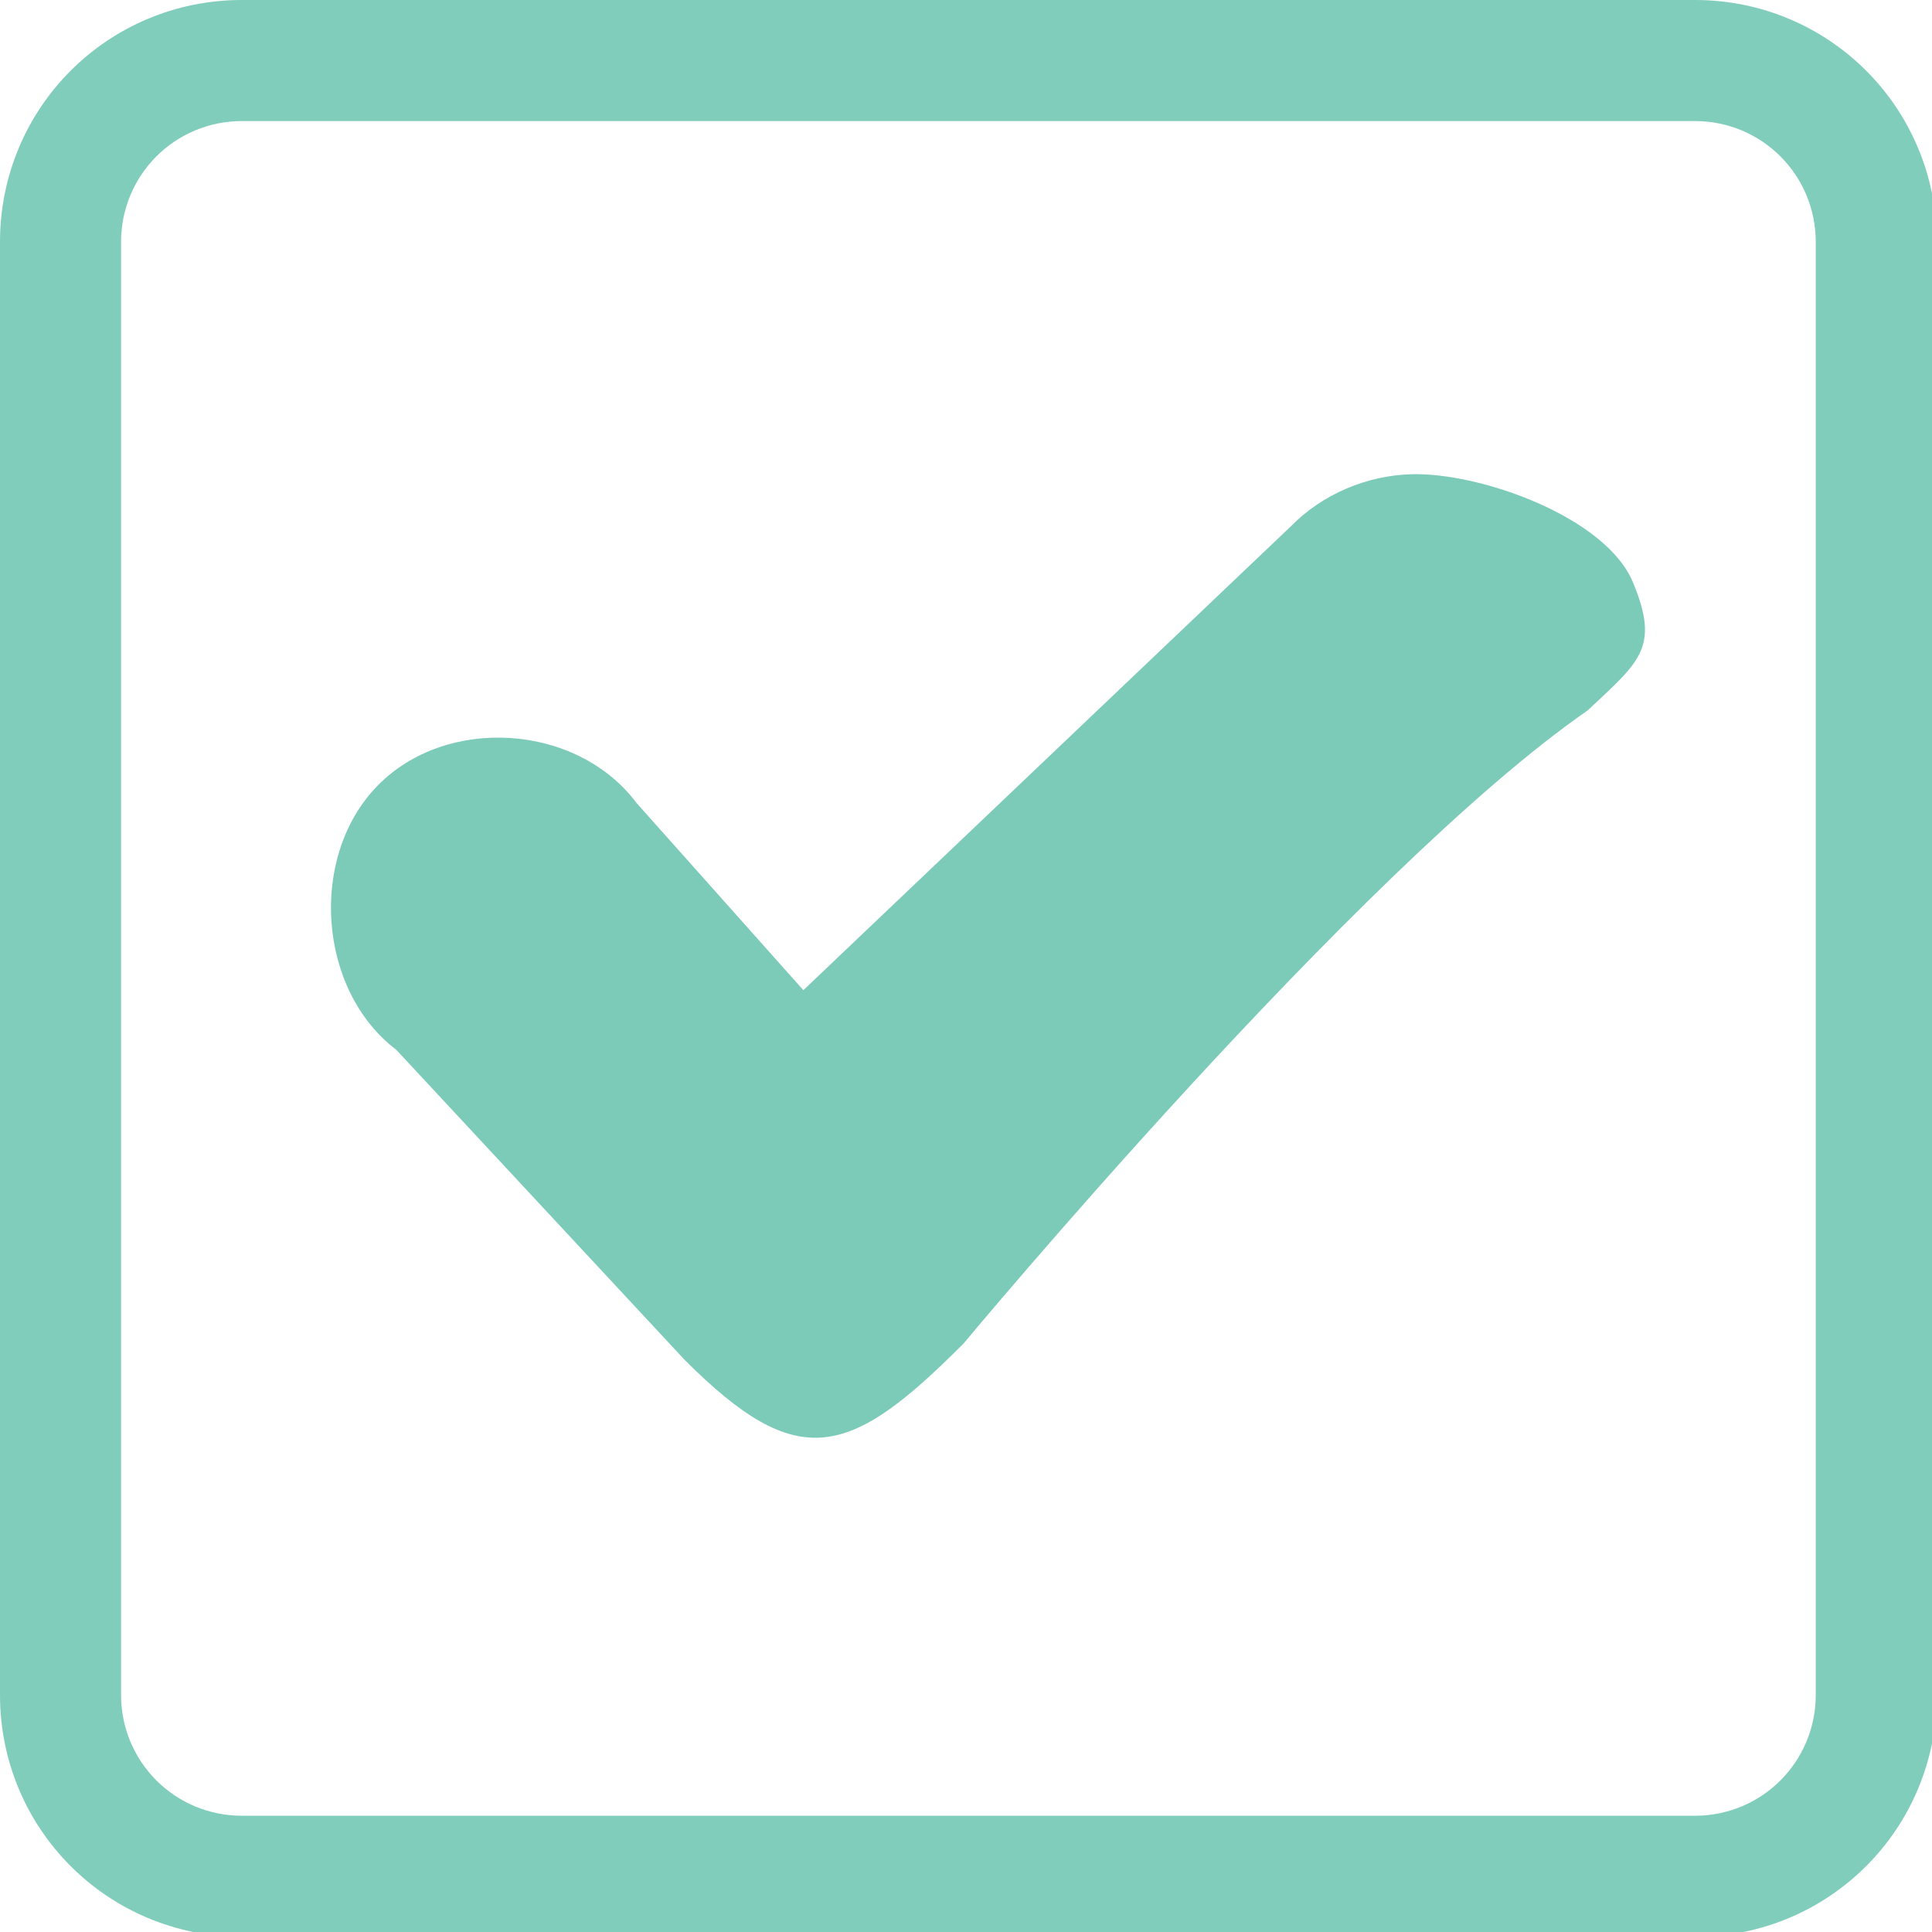
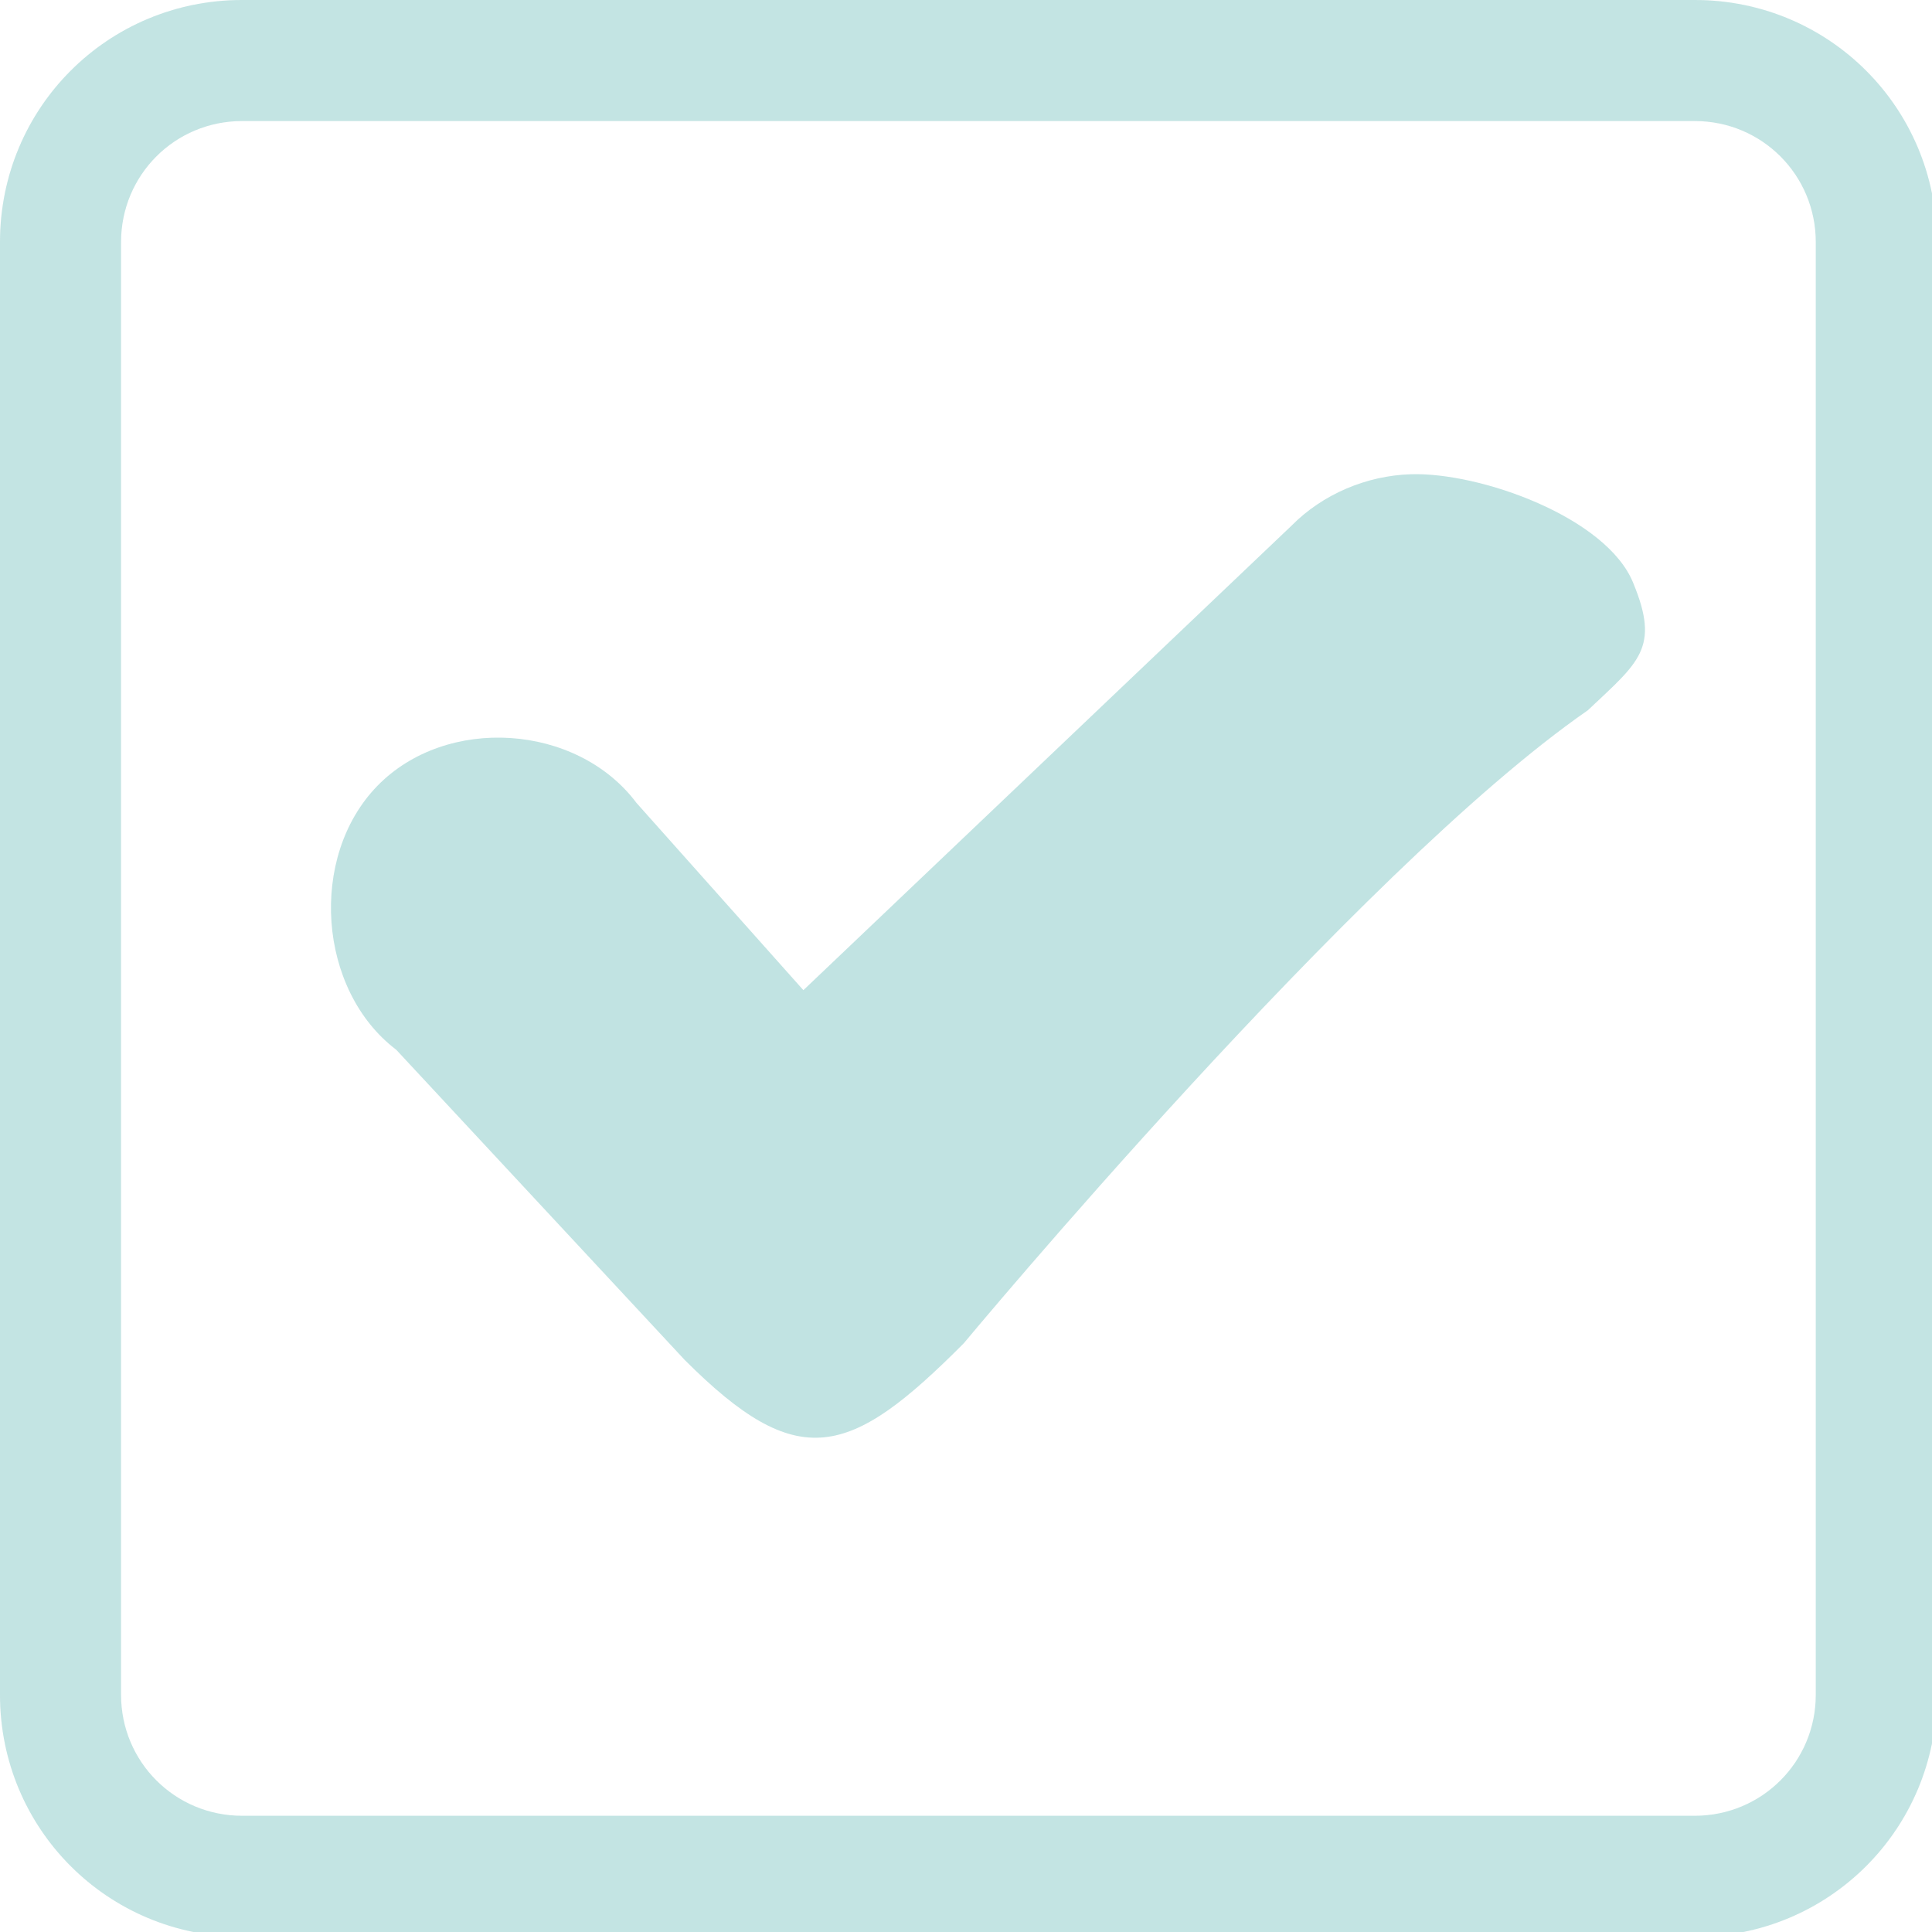
<svg xmlns="http://www.w3.org/2000/svg" width="133pt" height="133pt" viewBox="0 0 133 133" version="1.1">
  <g id="surface1">
-     <path style=" stroke:none;fill-rule:nonzero;fill:#26a98b;fill-opacity:0.5;" d="M 16.668 0 C 7.422 0 0 7.422 0 16.668 L 0 116.668 C 0 125.91 7.422 133.332 16.668 133.332 L 116.668 133.332 C 125.91 133.332 133.332 125.91 133.332 116.668 L 133.332 16.668 C 133.332 7.422 125.91 0 116.668 0 Z M 16.668 8.332 L 116.668 8.332 C 121.289 8.332 125 12.043 125 16.668 L 125 116.668 C 125 121.289 121.289 125 116.668 125 L 16.668 125 C 12.043 125 8.332 121.289 8.332 116.668 L 8.332 16.668 C 8.332 12.043 12.043 8.332 16.668 8.332 Z M 16.668 8.332 " />
-     <path style=" stroke:none;fill-rule:nonzero;fill:#26a98b;fill-opacity:0.15;" d="M 16.668 0 C 7.422 0 0 7.422 0 16.668 L 0 116.668 C 0 125.91 7.422 133.332 16.668 133.332 L 116.668 133.332 C 125.91 133.332 133.332 125.91 133.332 116.668 L 133.332 16.668 C 133.332 7.422 125.91 0 116.668 0 Z M 16.668 8.332 L 116.668 8.332 C 121.289 8.332 125 12.043 125 16.668 L 125 116.668 C 125 121.289 121.289 125 116.668 125 L 16.668 125 C 12.043 125 8.332 121.289 8.332 116.668 L 8.332 16.668 C 8.332 12.043 12.043 8.332 16.668 8.332 Z M 16.668 8.332 " />
-     <path style=" stroke:none;fill-rule:nonzero;fill:#26a98b;fill-opacity:0.6;" d="M 97.102 32.648 C 94.074 32.746 91.047 34.016 88.898 36.199 L 55.305 68.164 L 43.816 55.273 C 39.715 49.805 30.73 49.219 25.977 54.102 C 21.223 58.984 21.875 68.164 27.277 72.266 L 47.137 93.621 C 54.949 101.434 58.465 100.391 66.34 92.48 C 66.34 92.48 93.426 59.895 109.309 48.895 C 112.824 45.574 114.289 44.629 112.434 40.137 C 110.613 35.613 101.887 32.488 97.102 32.648 Z M 97.102 32.648 " />
+     <path style=" stroke:none;fill-rule:nonzero;fill:#98d1ce;fill-opacity:0.5;" d="M 16.668 0 C 7.422 0 0 7.422 0 16.668 L 0 116.668 C 0 125.91 7.422 133.332 16.668 133.332 L 116.668 133.332 C 125.91 133.332 133.332 125.91 133.332 116.668 L 133.332 16.668 C 133.332 7.422 125.91 0 116.668 0 Z M 16.668 8.332 L 116.668 8.332 C 121.289 8.332 125 12.043 125 16.668 L 125 116.668 C 125 121.289 121.289 125 116.668 125 L 16.668 125 C 12.043 125 8.332 121.289 8.332 116.668 L 8.332 16.668 C 8.332 12.043 12.043 8.332 16.668 8.332 Z M 16.668 8.332 " />
+     <path style=" stroke:none;fill-rule:nonzero;fill:#98d1ce;fill-opacity:0.15;" d="M 16.668 0 C 7.422 0 0 7.422 0 16.668 L 0 116.668 C 0 125.91 7.422 133.332 16.668 133.332 L 116.668 133.332 C 125.91 133.332 133.332 125.91 133.332 116.668 L 133.332 16.668 C 133.332 7.422 125.91 0 116.668 0 Z M 16.668 8.332 L 116.668 8.332 C 121.289 8.332 125 12.043 125 16.668 L 125 116.668 C 125 121.289 121.289 125 116.668 125 L 16.668 125 C 12.043 125 8.332 121.289 8.332 116.668 L 8.332 16.668 C 8.332 12.043 12.043 8.332 16.668 8.332 Z M 16.668 8.332 " />
+     <path style=" stroke:none;fill-rule:nonzero;fill:#98d1ce;fill-opacity:0.6;" d="M 97.102 32.648 C 94.074 32.746 91.047 34.016 88.898 36.199 L 55.305 68.164 L 43.816 55.273 C 39.715 49.805 30.73 49.219 25.977 54.102 C 21.223 58.984 21.875 68.164 27.277 72.266 L 47.137 93.621 C 54.949 101.434 58.465 100.391 66.34 92.48 C 66.34 92.48 93.426 59.895 109.309 48.895 C 112.824 45.574 114.289 44.629 112.434 40.137 C 110.613 35.613 101.887 32.488 97.102 32.648 Z M 97.102 32.648 " />
  </g>
</svg>
